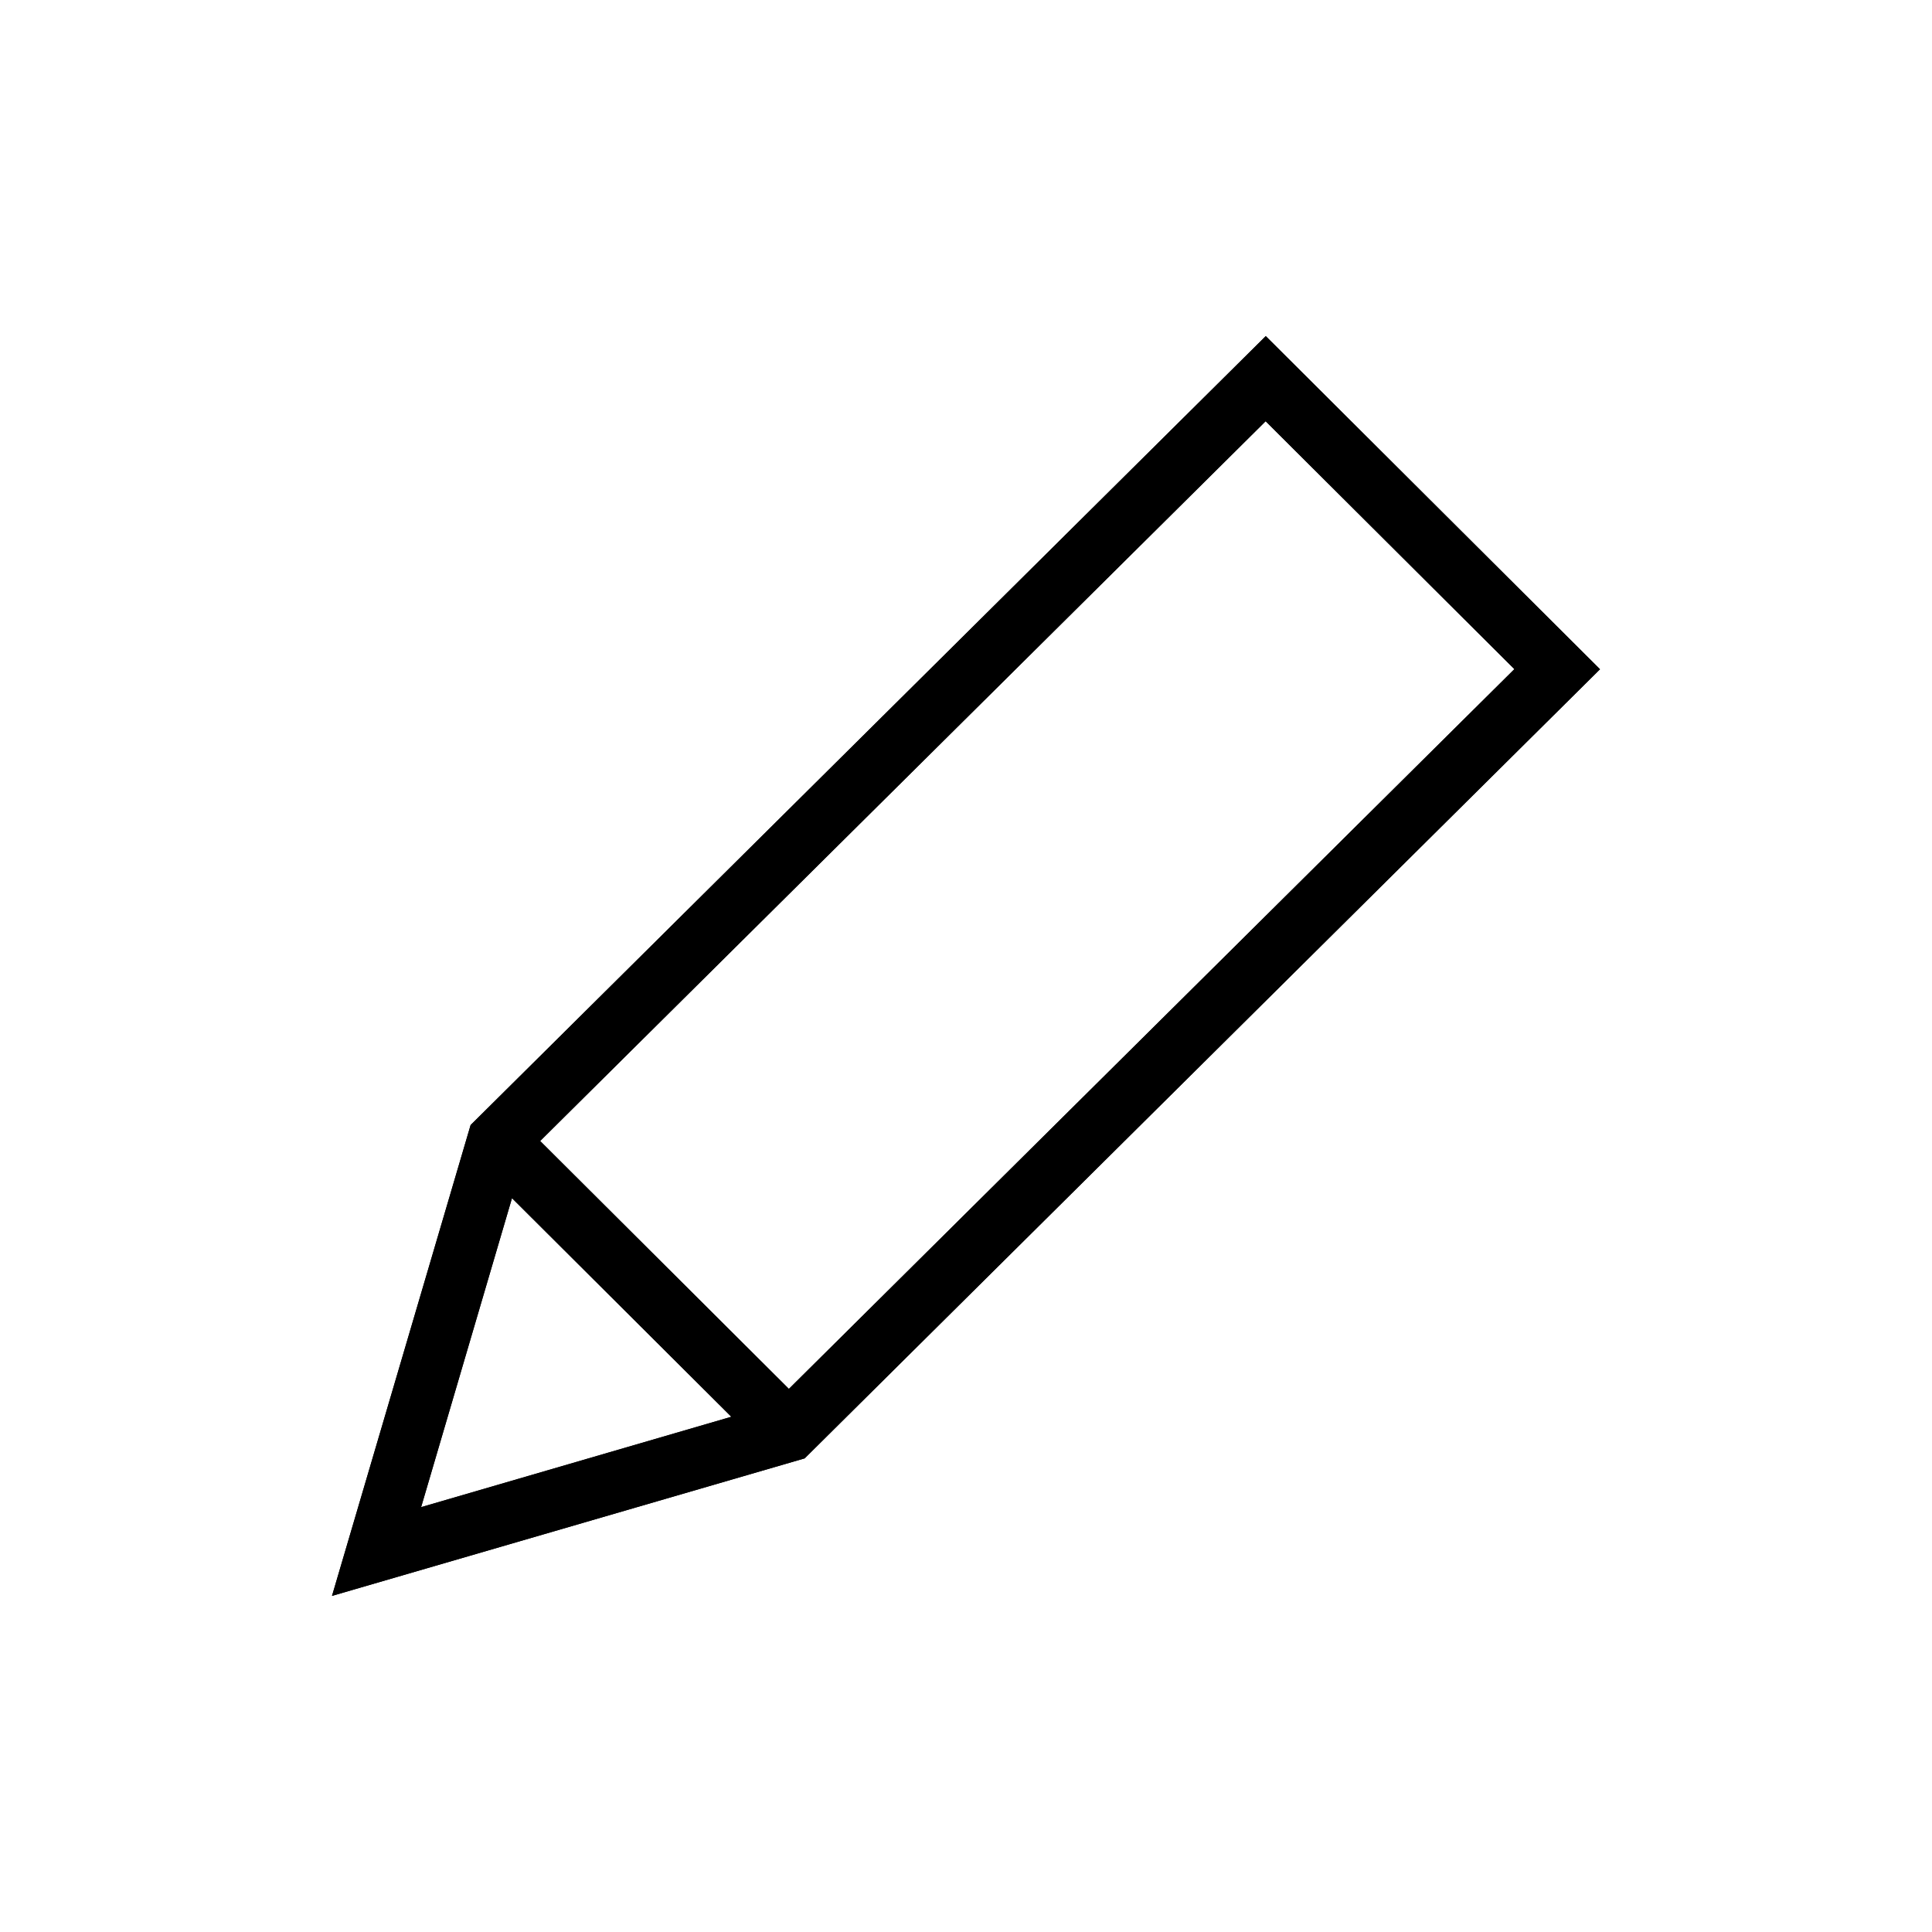
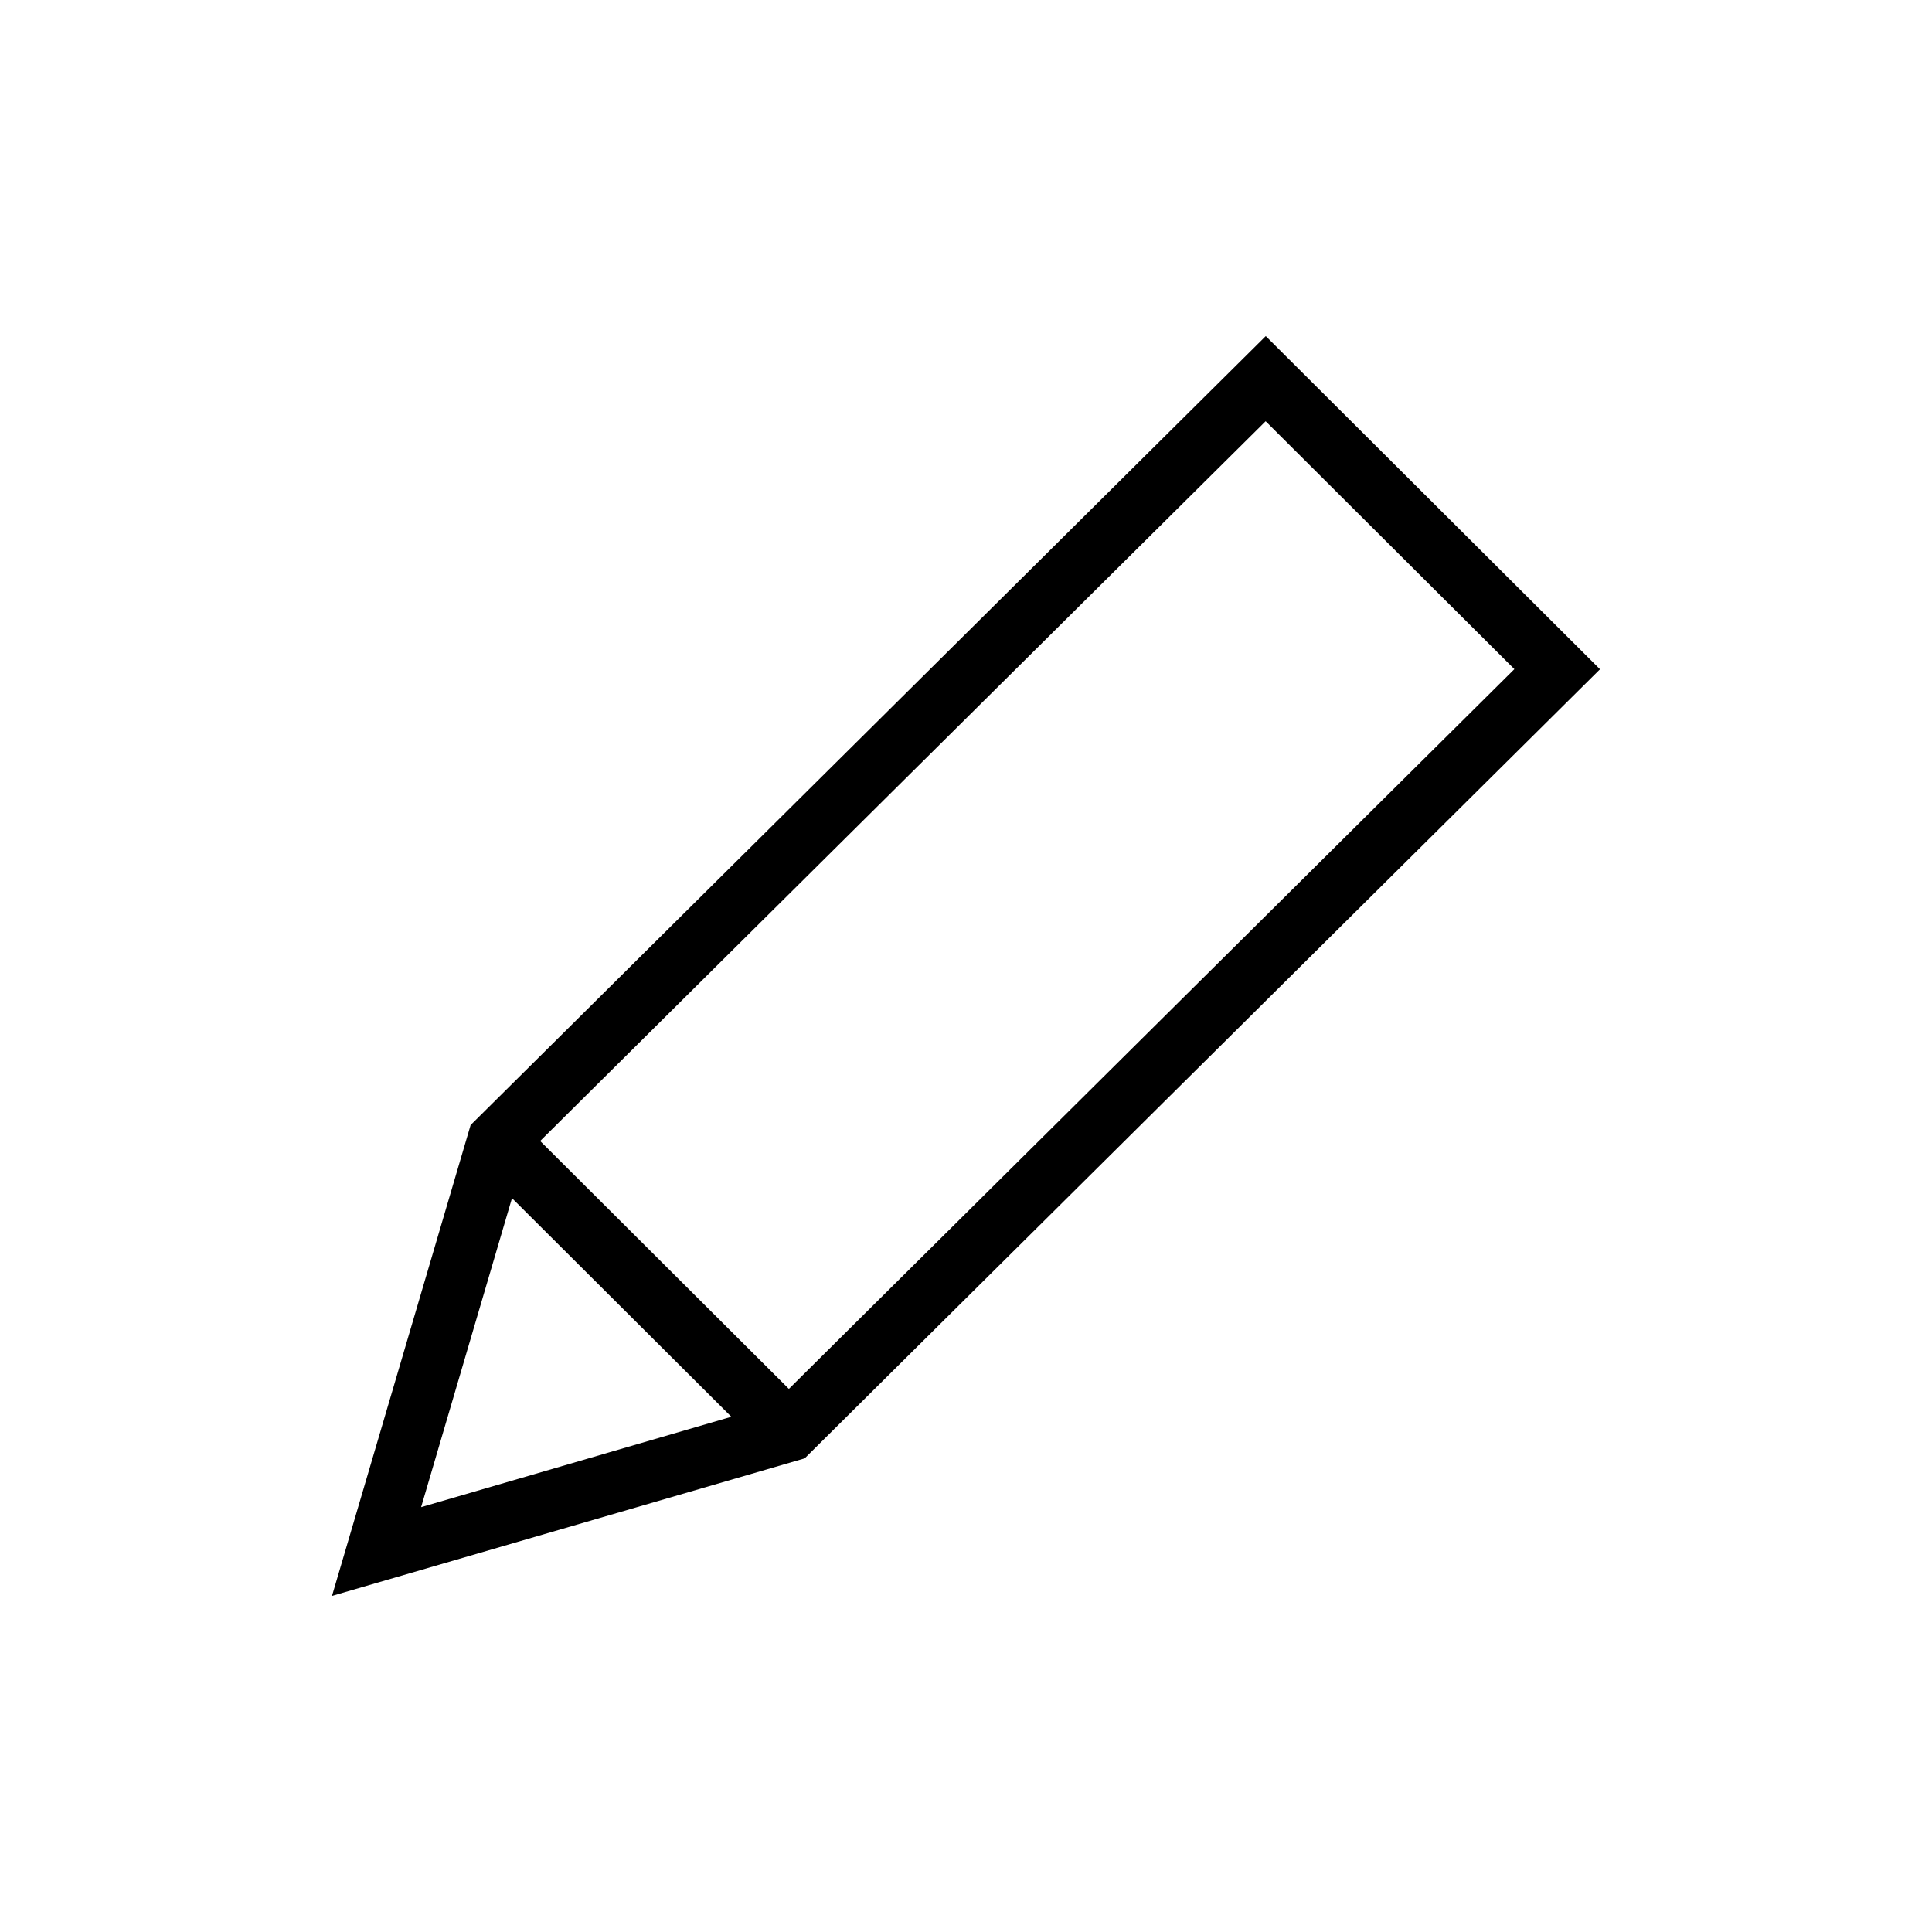
<svg xmlns="http://www.w3.org/2000/svg" width="32" height="32" viewBox="0 0 32 32">
-   <g fill="none" fill-rule="evenodd">
-     <path fill="#000" fill-rule="nonzero" d="M25.083,11.083 L20.963,6.977 L8.681,19.162 L6.975,24.963 L12.804,23.265 L25.083,11.083 Z M5.499,26.433 L7.795,18.634 L20.965,5.567 L26.501,11.085 L13.328,24.155 L5.499,26.433 Z M13.419,23.356 L12.713,24.064 L7.885,19.252 L8.591,18.544 L13.419,23.356 Z" />
-     <path fill="#000" fill-rule="nonzero" d="M25.083,11.083 L20.963,6.977 L8.681,19.162 L6.975,24.963 L12.804,23.265 L25.083,11.083 Z M5.499,26.433 L7.795,18.634 L20.965,5.567 L26.501,11.085 L13.328,24.155 L5.499,26.433 Z M13.419,23.356 L12.713,24.064 L7.885,19.252 L8.591,18.544 L13.419,23.356 Z" />
-   </g>
+   <path d="M25.083,11.083 L20.963,6.977 L8.681,19.162 L6.975,24.963 L12.804,23.265 L25.083,11.083 Z M5.499,26.433 L7.795,18.634 L20.965,5.567 L26.501,11.085 L13.328,24.155 L5.499,26.433 Z M13.419,23.356 L12.713,24.064 L7.885,19.252 L8.591,18.544 L13.419,23.356 Z" />
</svg>
